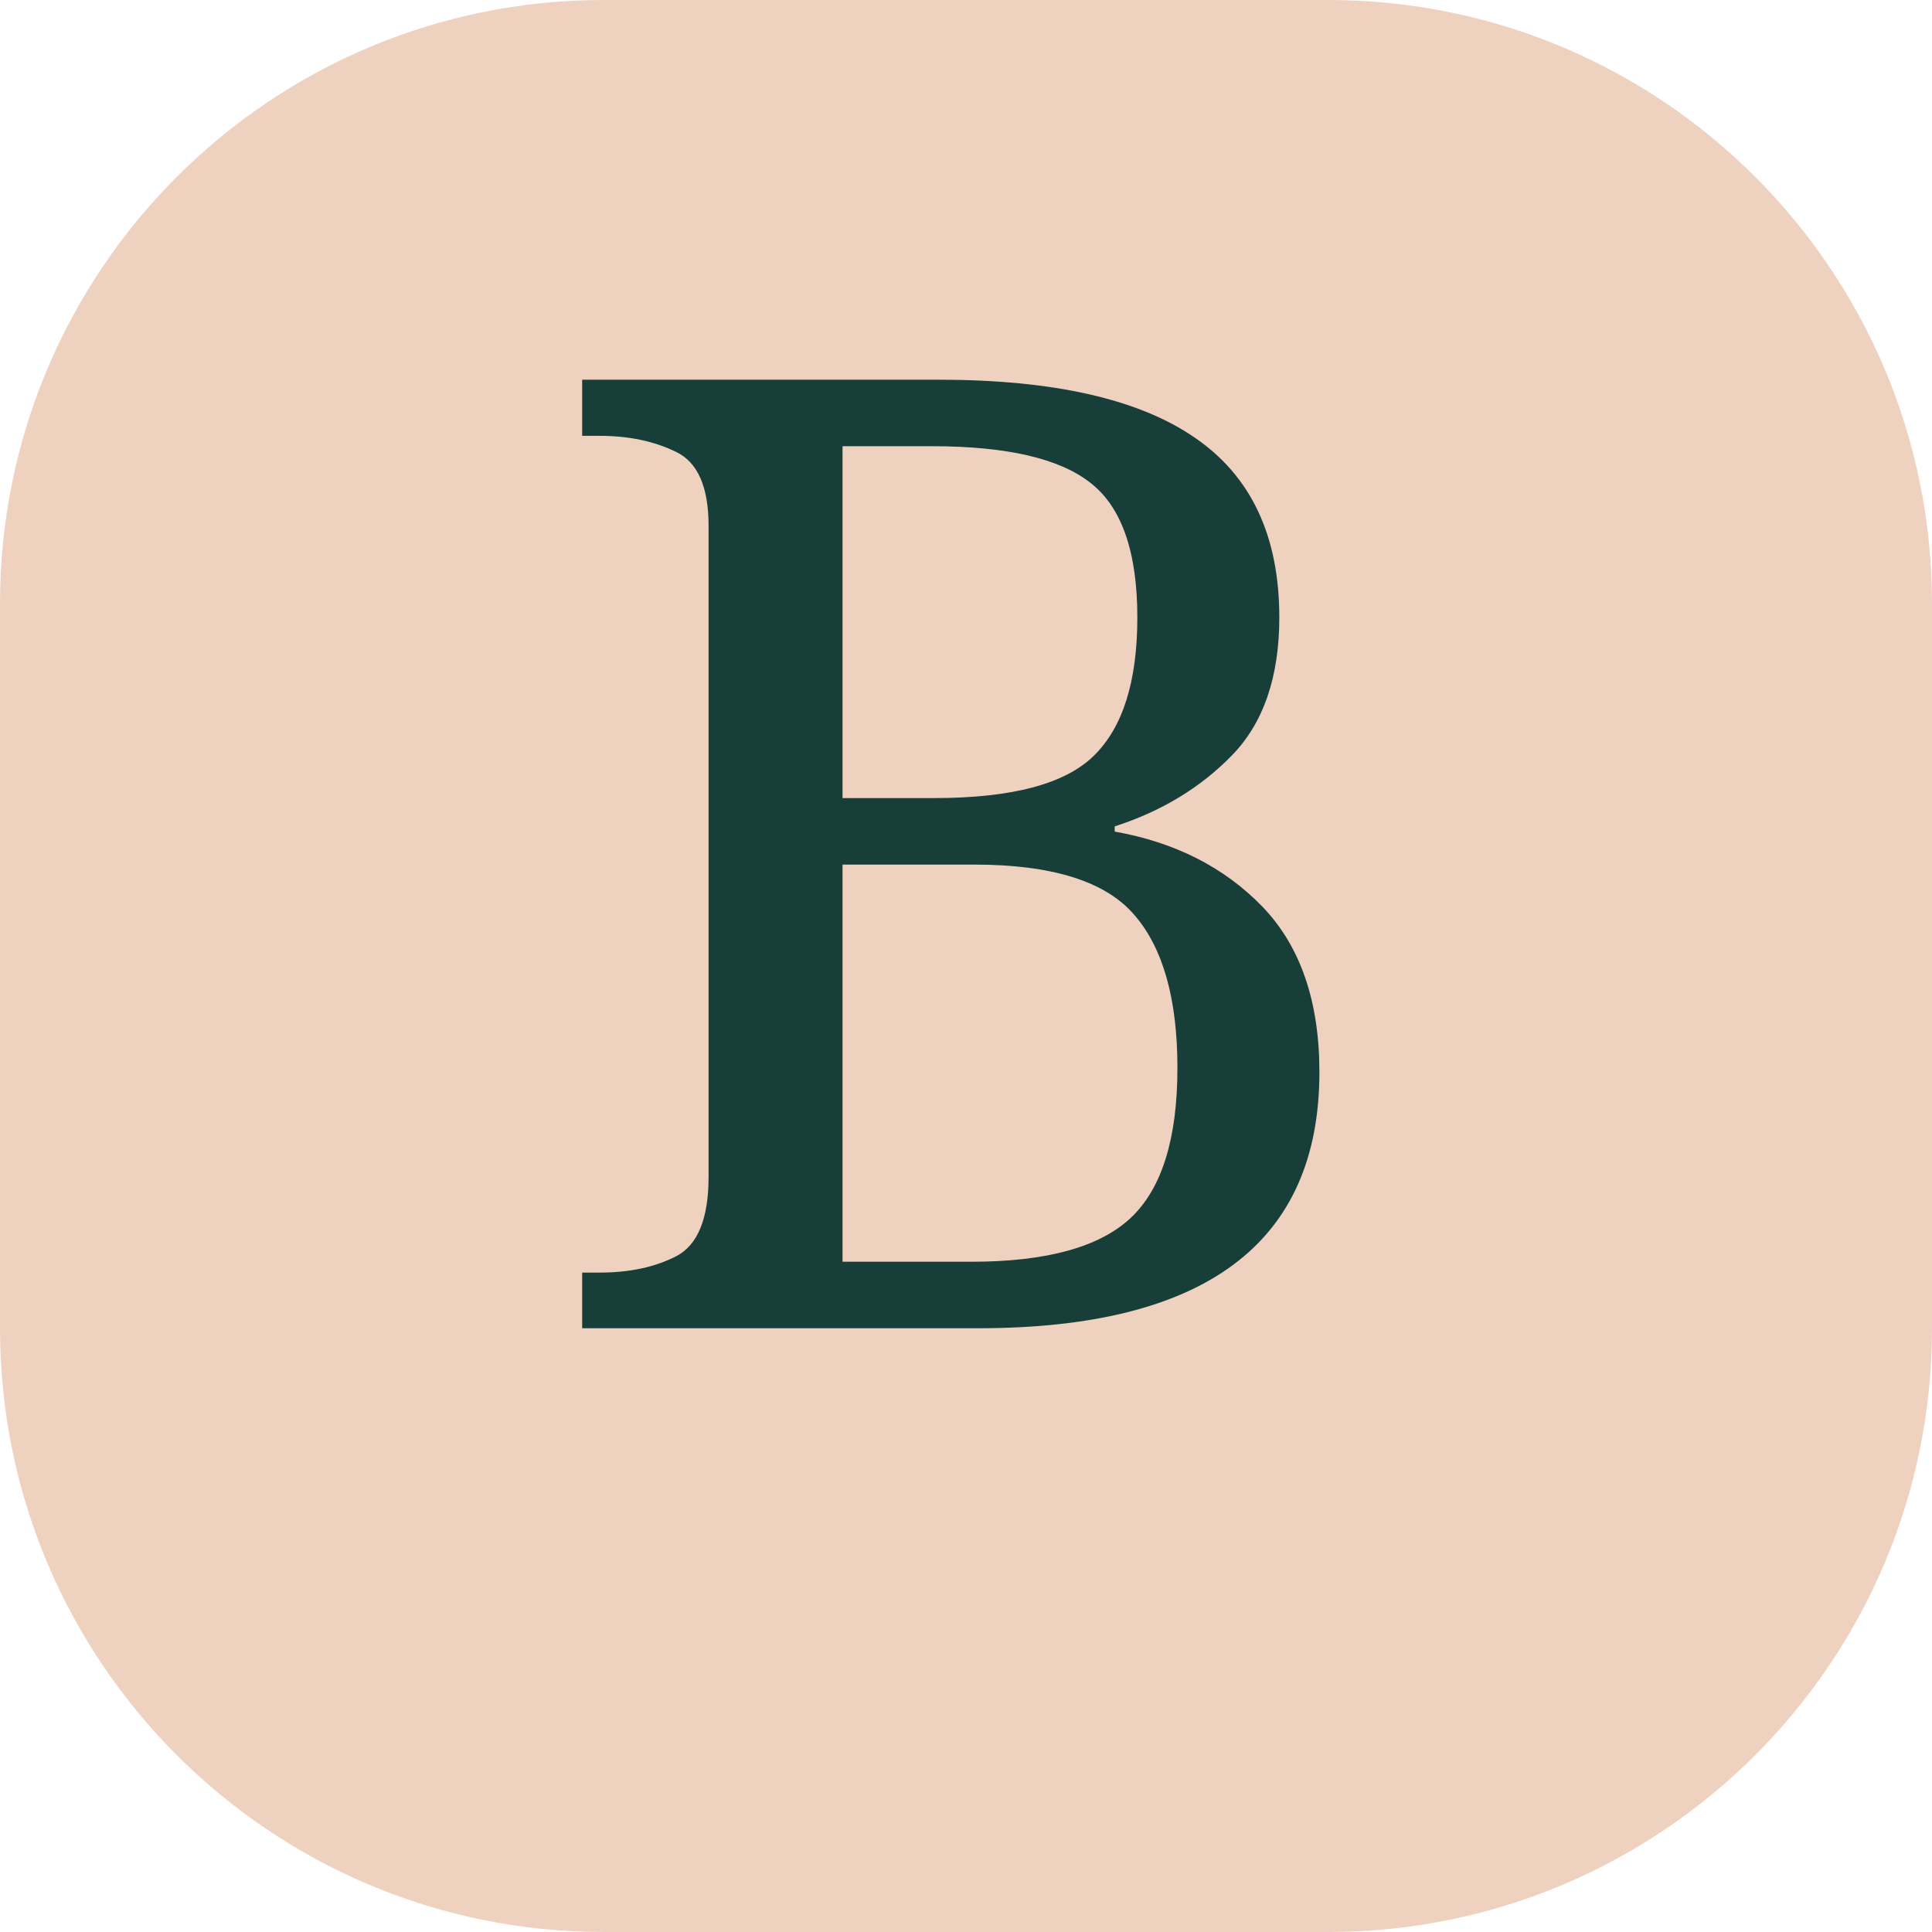
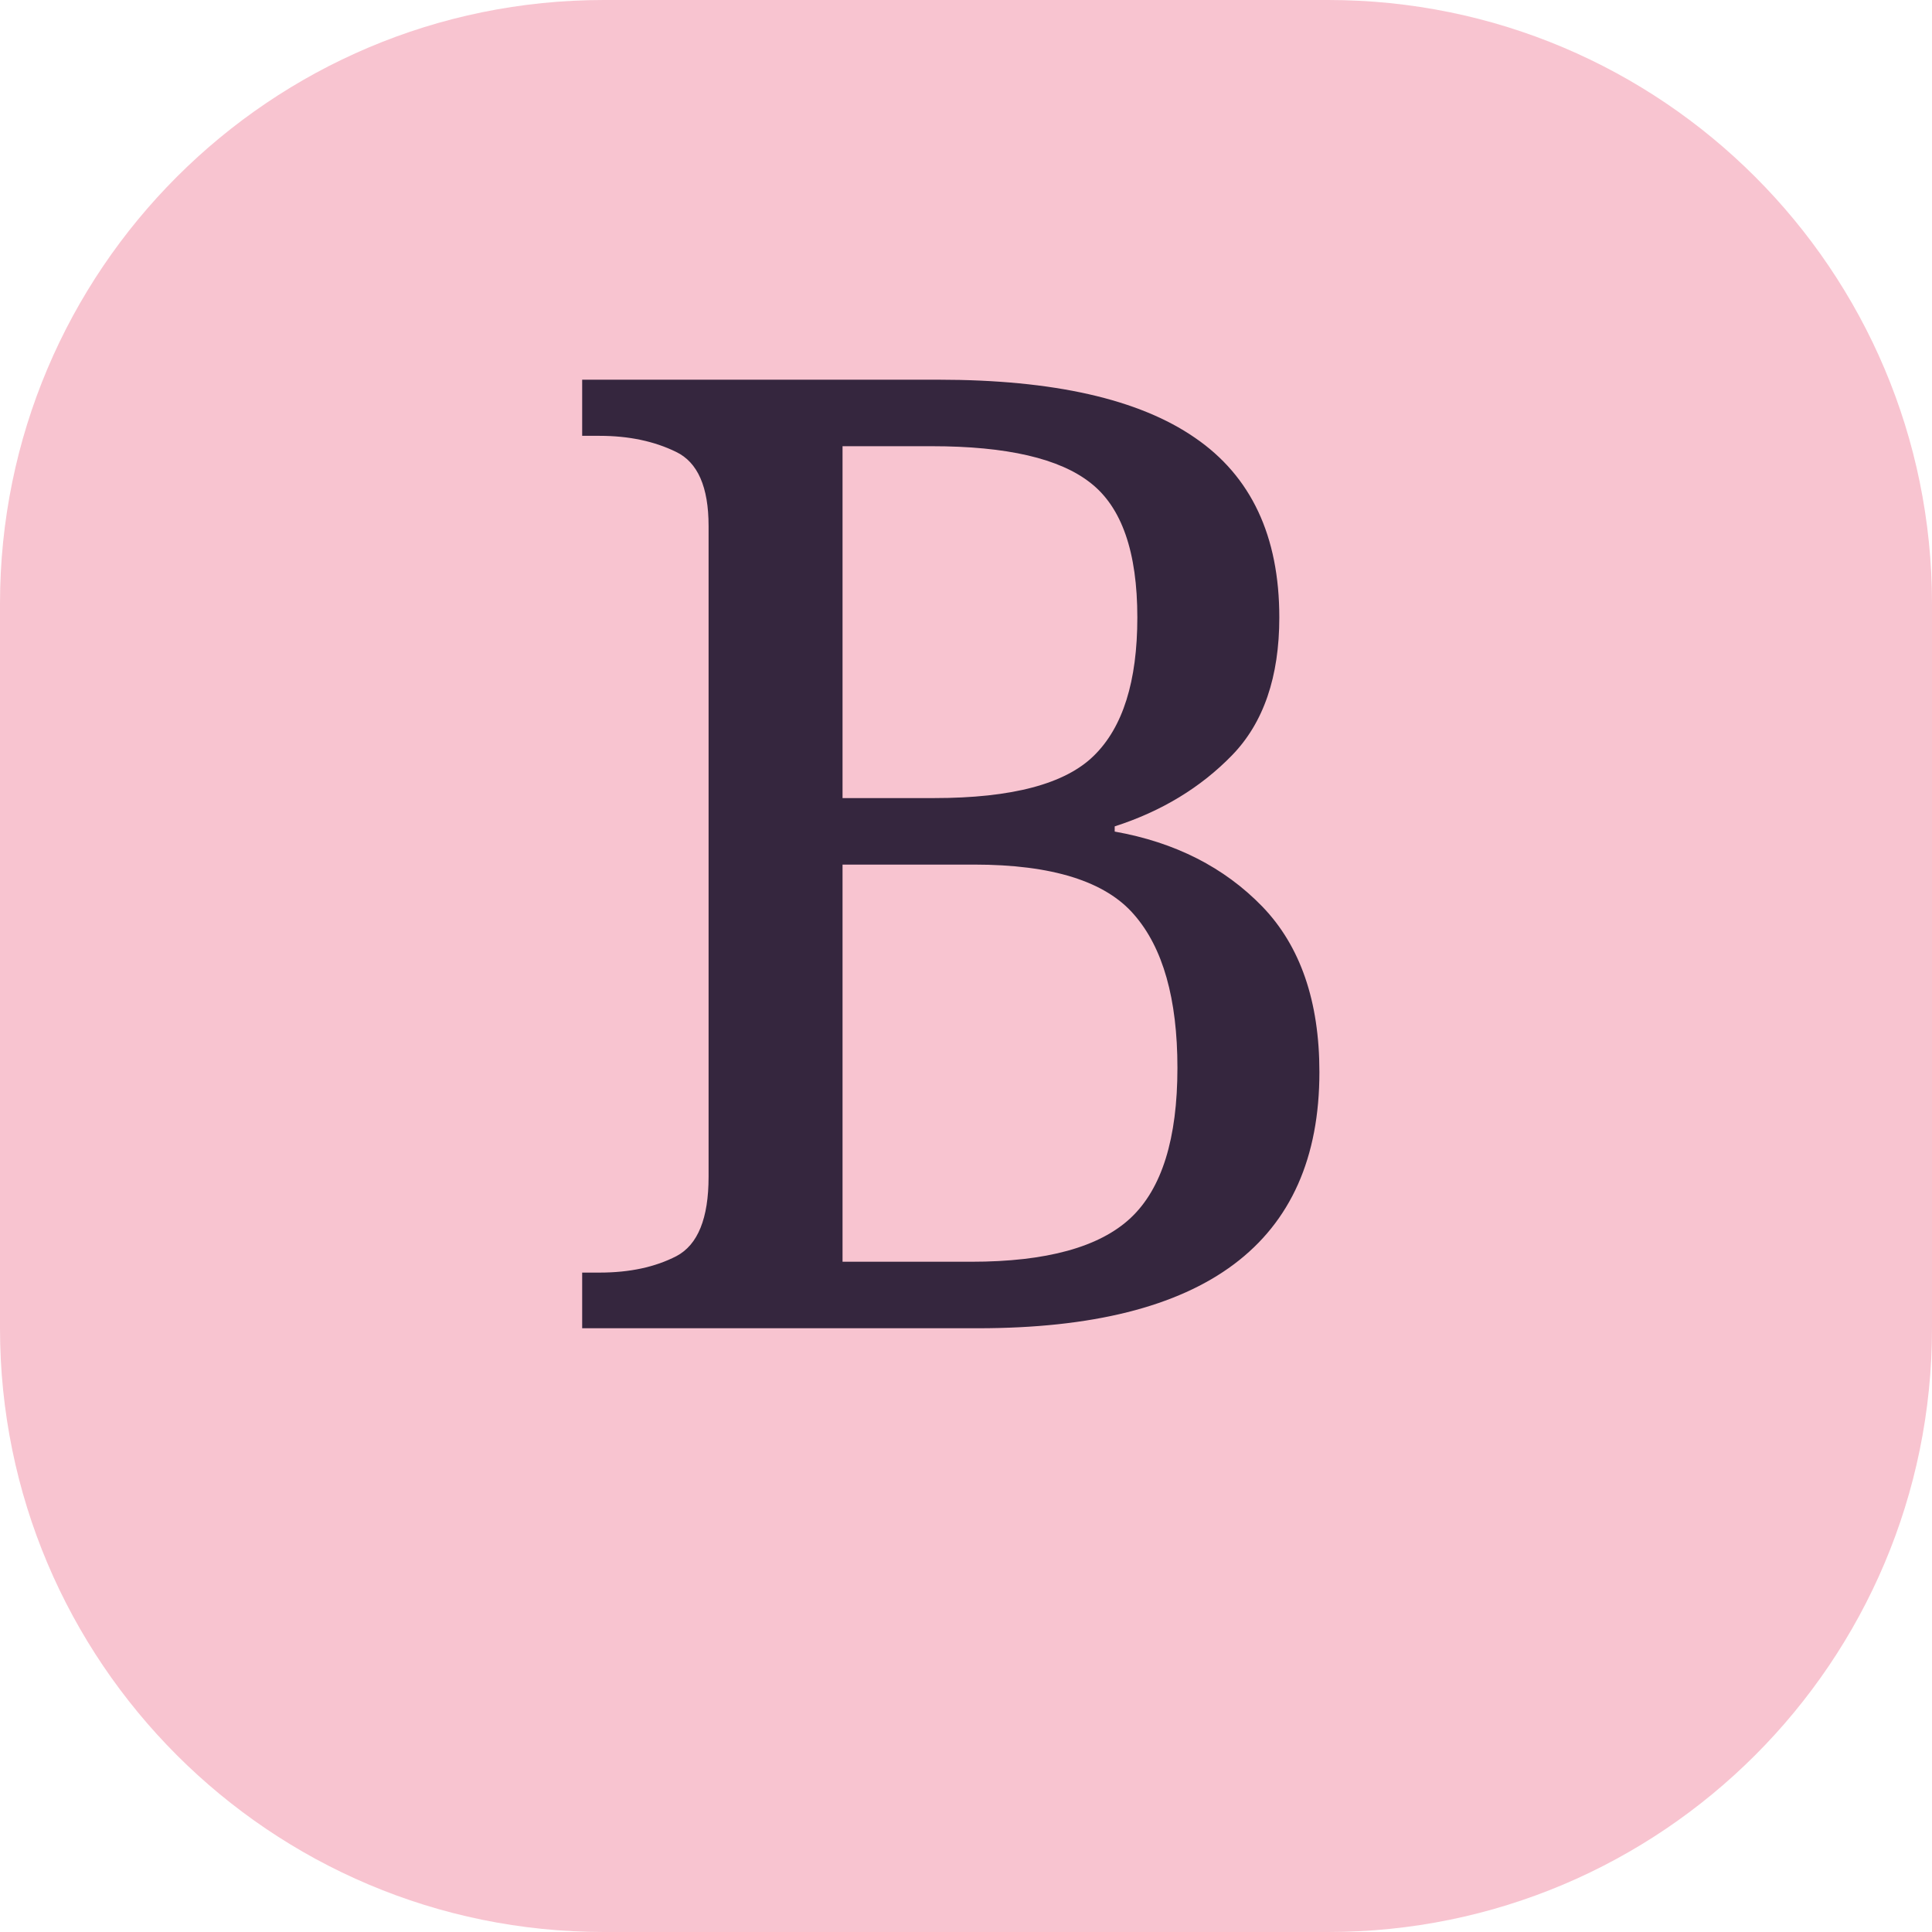
<svg xmlns="http://www.w3.org/2000/svg" viewBox="0 0 64 64">
-   <rect width="64" height="64" rx="20" fill="#EFD1BF" />
-   <text x="32" y="44" text-anchor="middle" font-family="Georgia,serif" font-size="44" fill="#183E3A">B</text>
+   <rect width="64" height="64" rx="20" fill="#F8C4D0" />
+   <text x="32" y="44" text-anchor="middle" font-family="Georgia,serif" font-size="44" fill="#35263E">B</text>
</svg>
